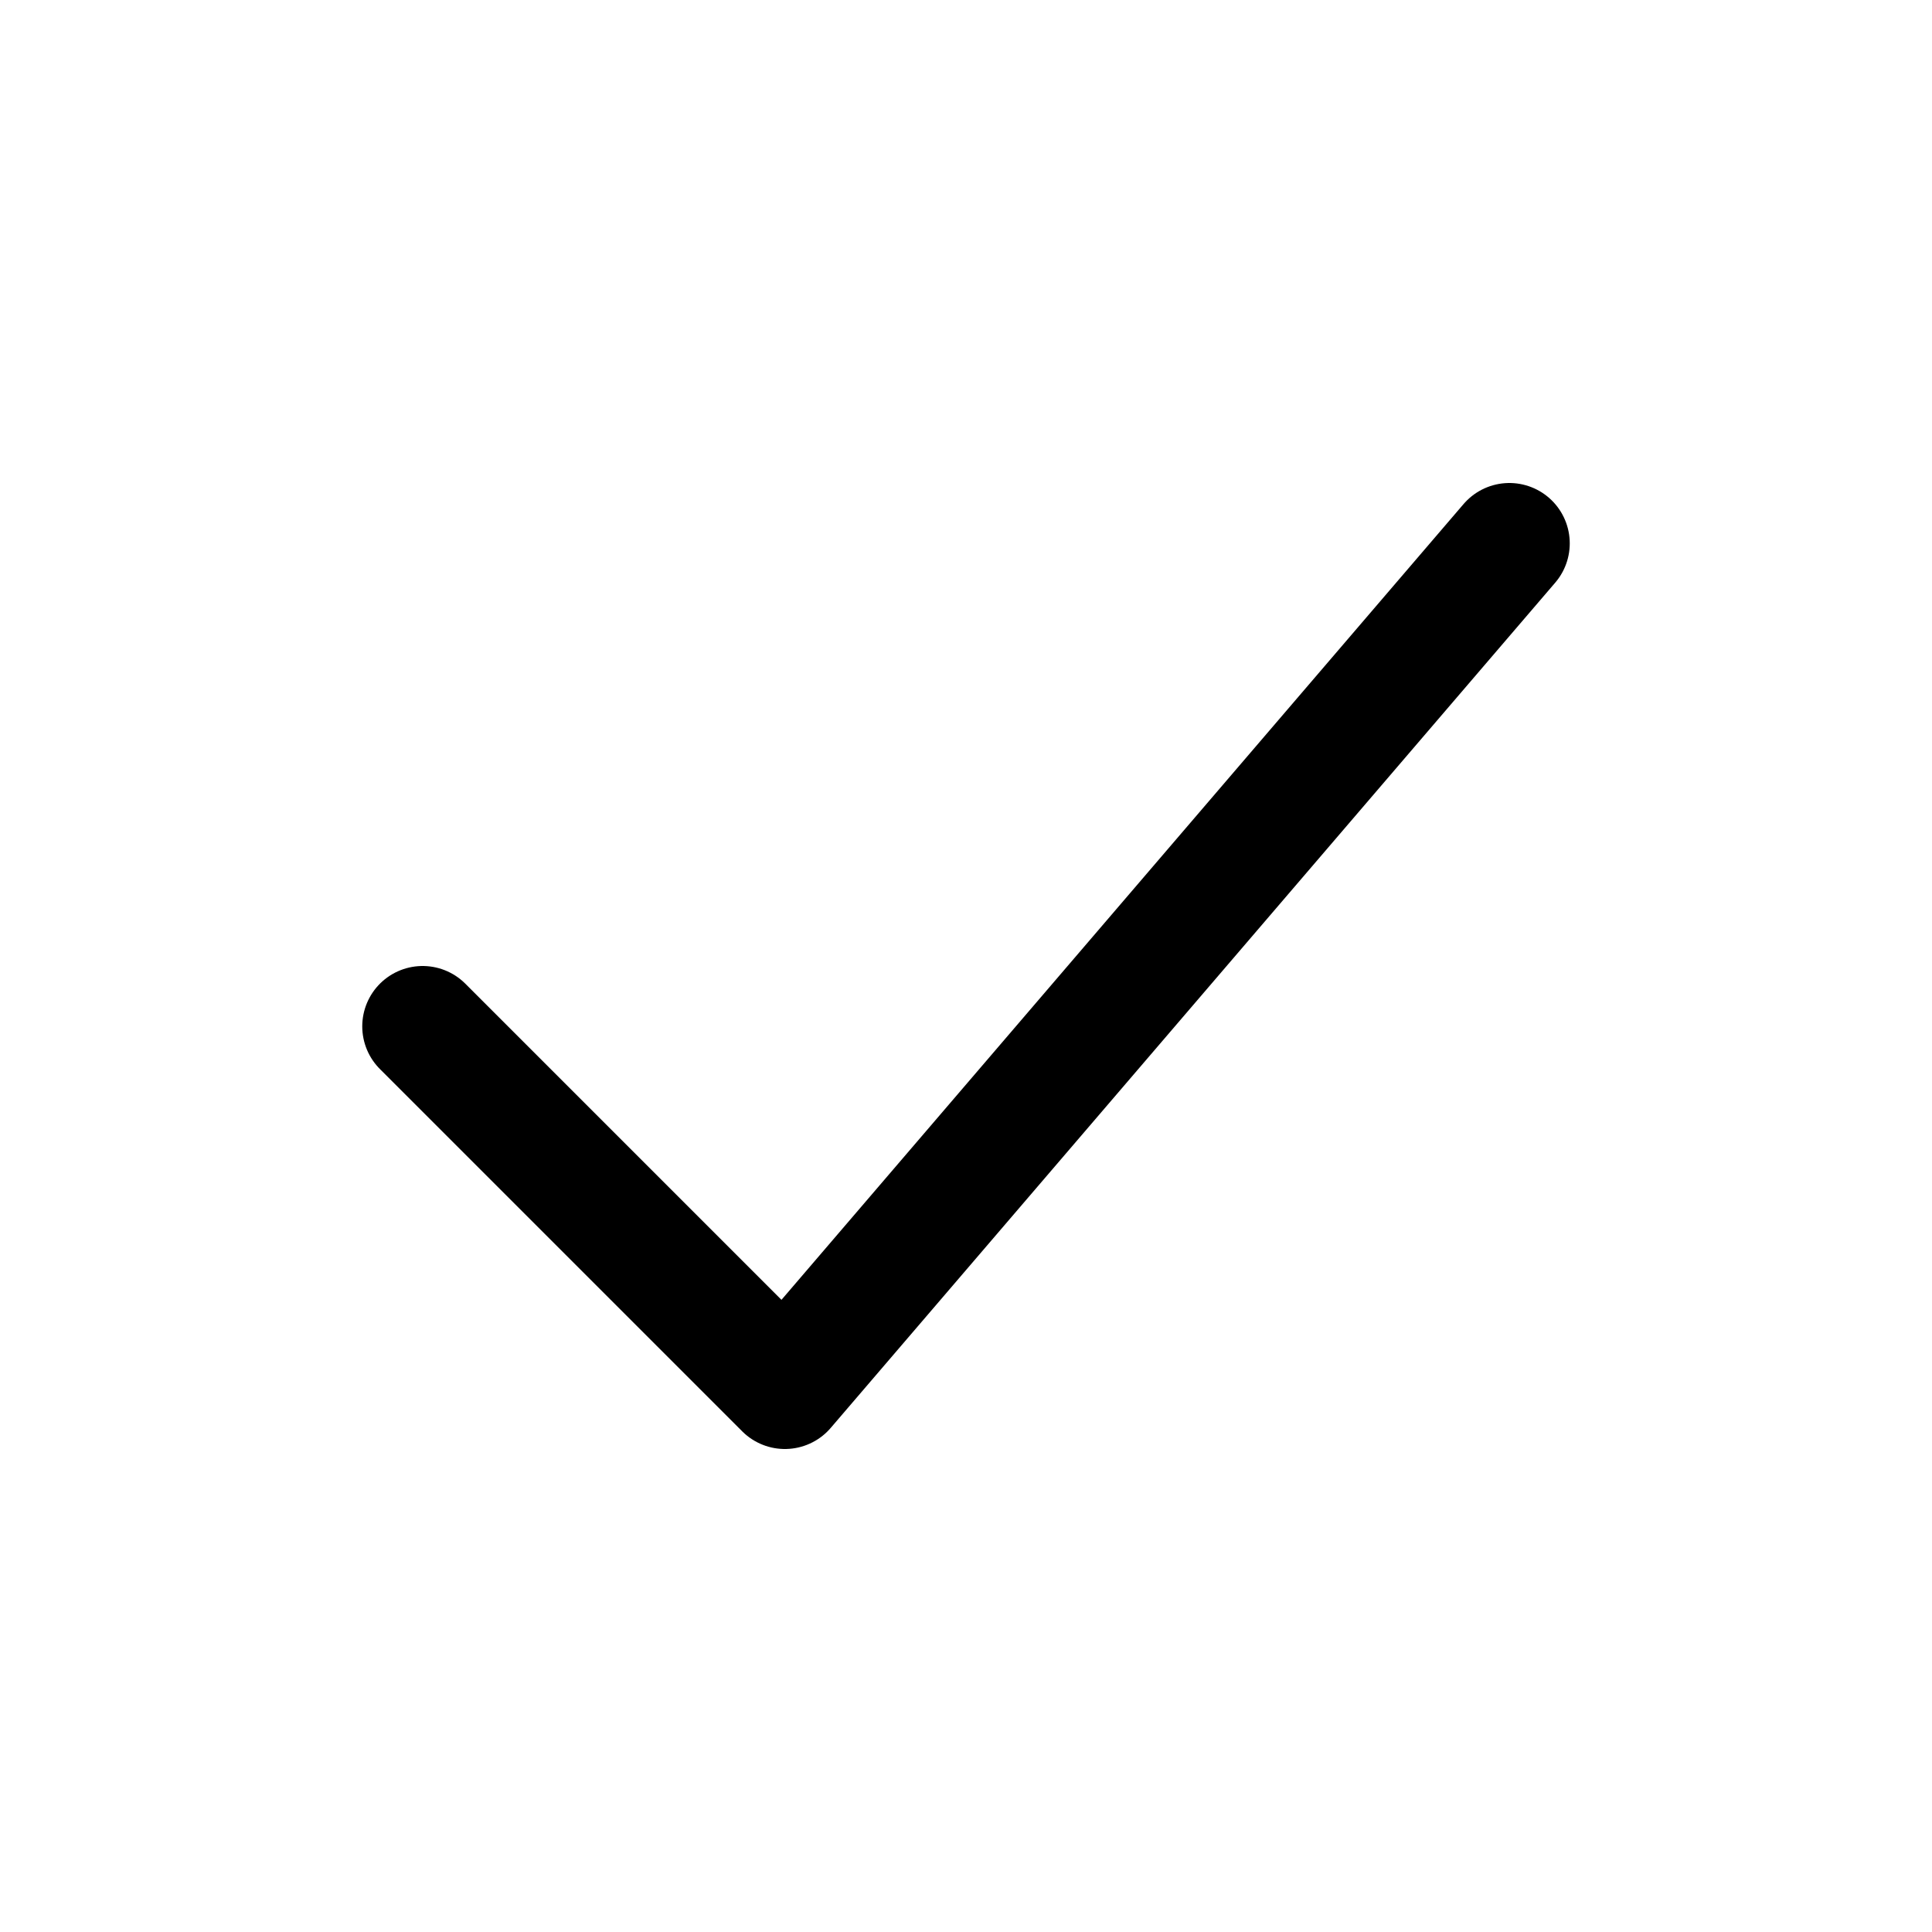
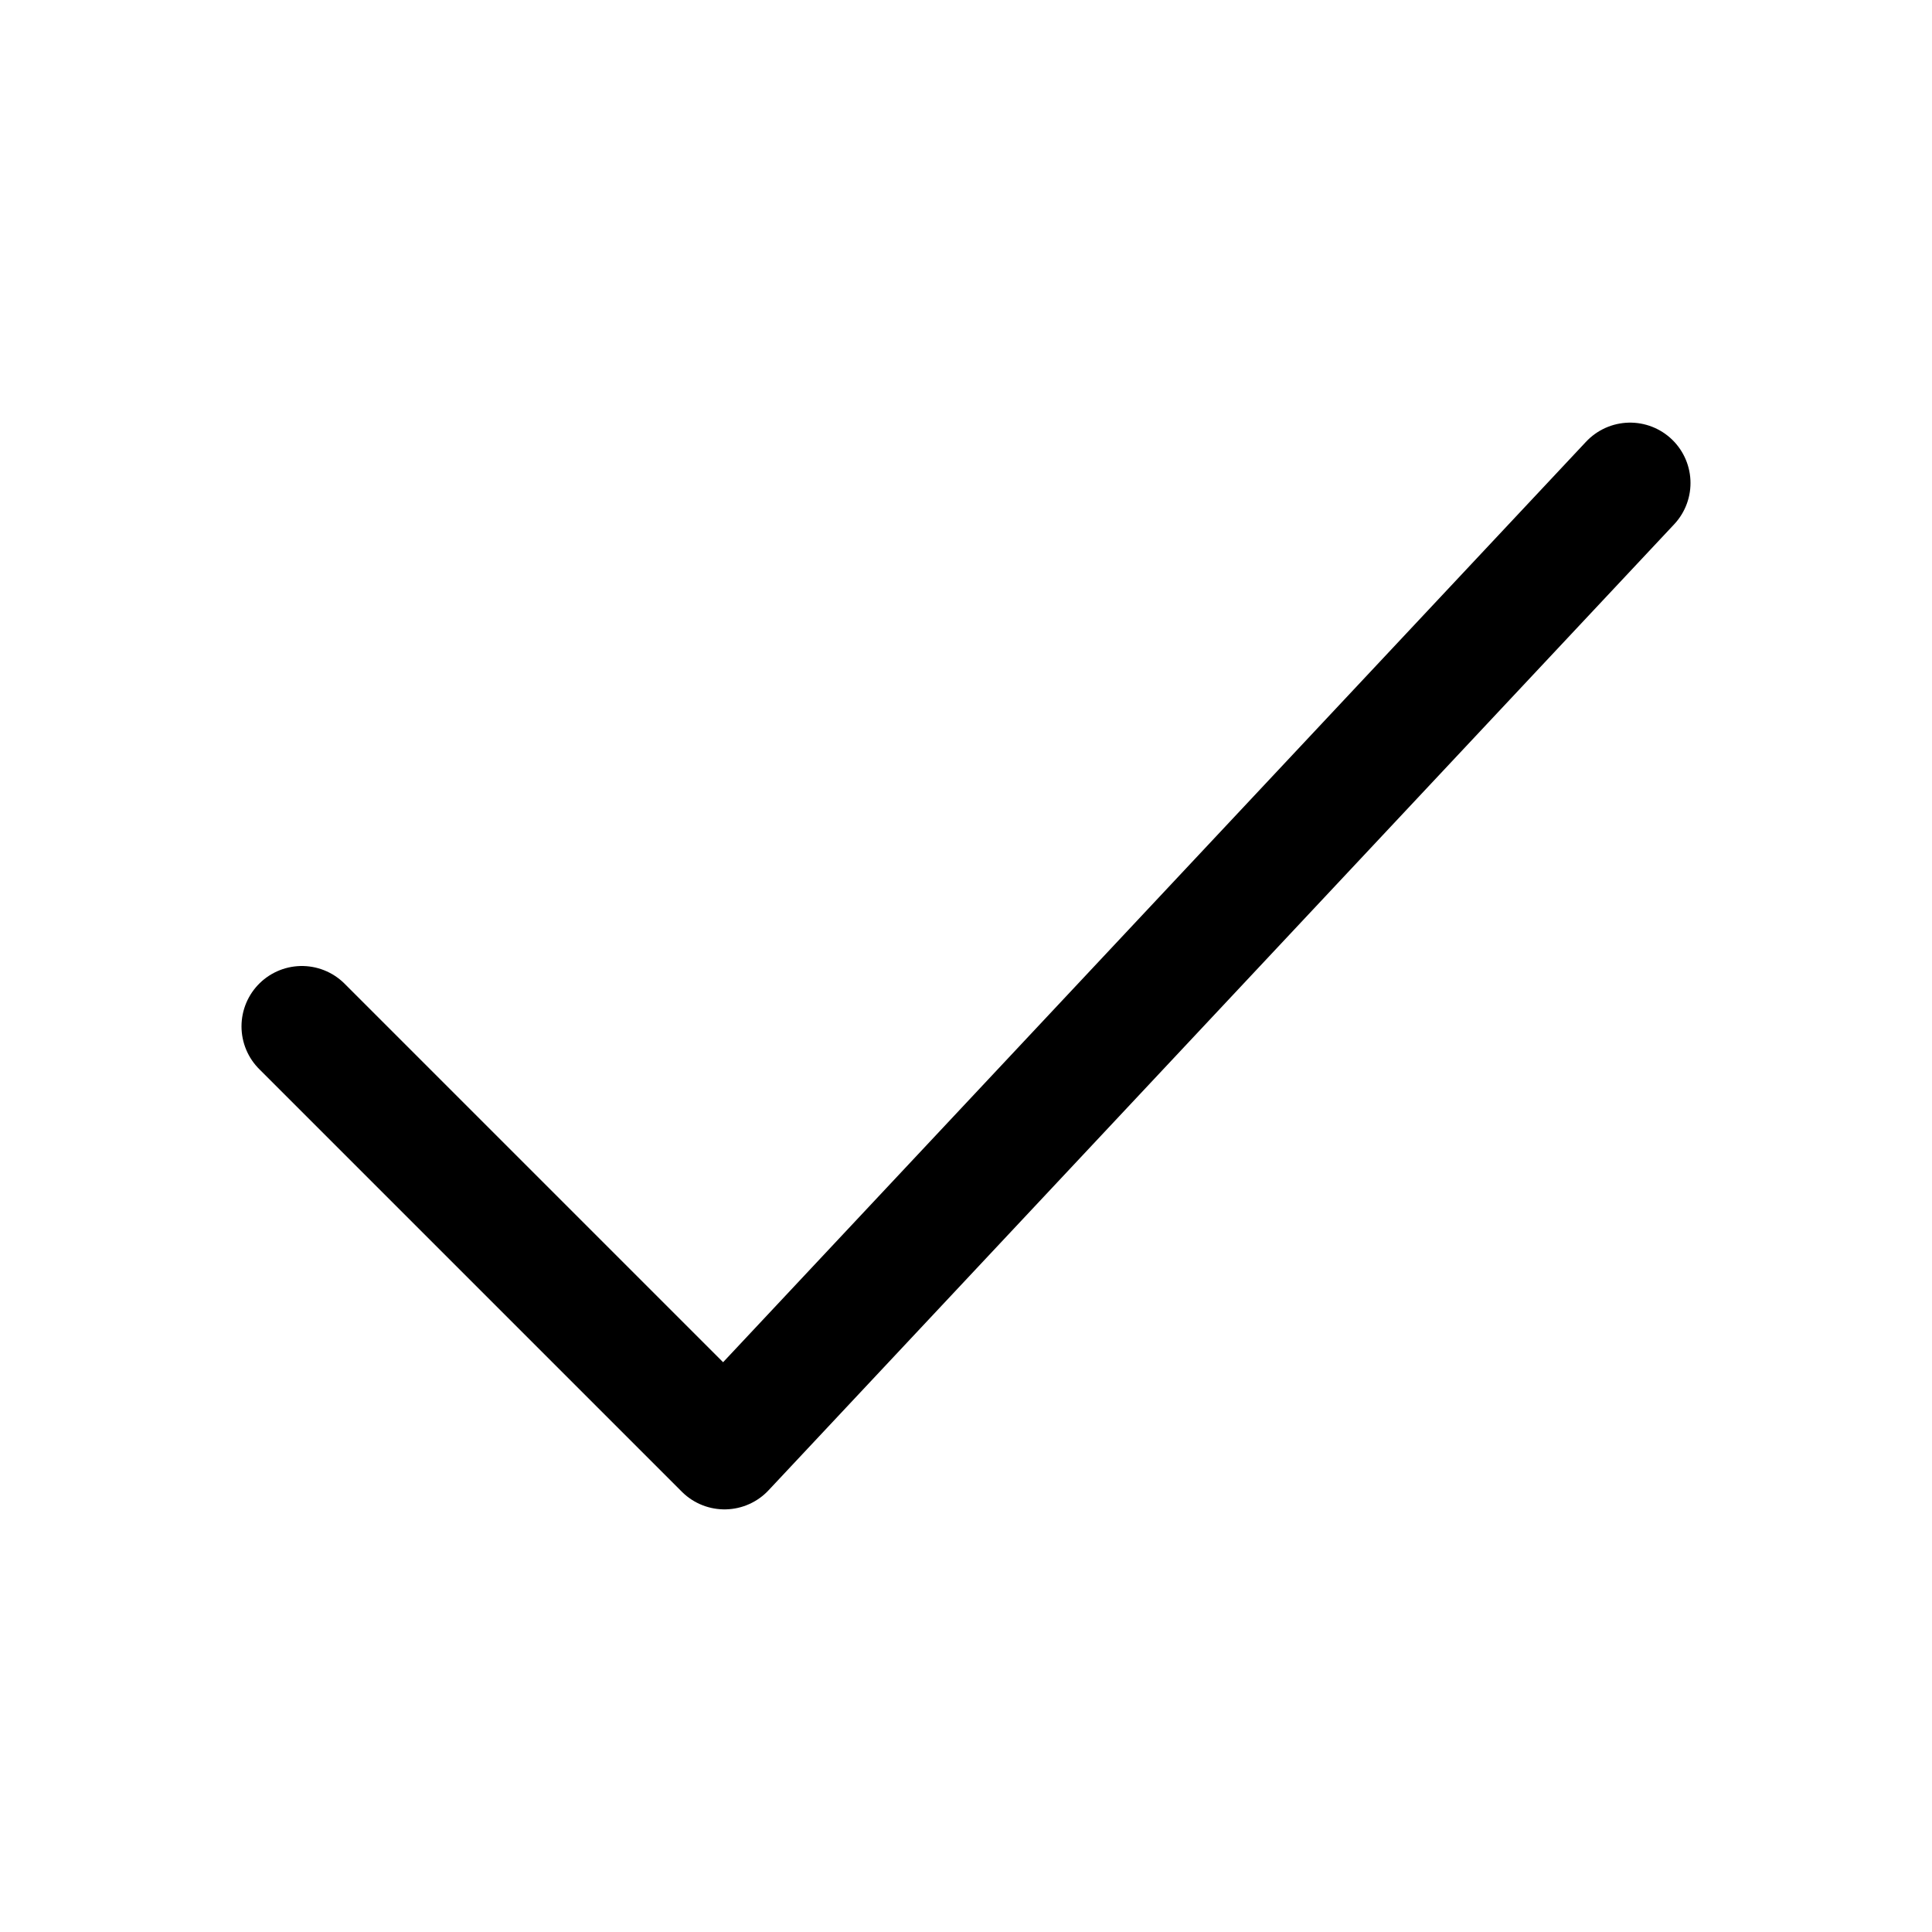
<svg xmlns="http://www.w3.org/2000/svg" viewBox="0 0 32 32" fill="none" stroke="currentColor" stroke-width="2" stroke-linecap="round" stroke-linejoin="round">
-   <path d="M 7 17 L 13 23 L 25 9" />
+   <path d="M 5 17 L 12 24 L 27 8" />
</svg>
